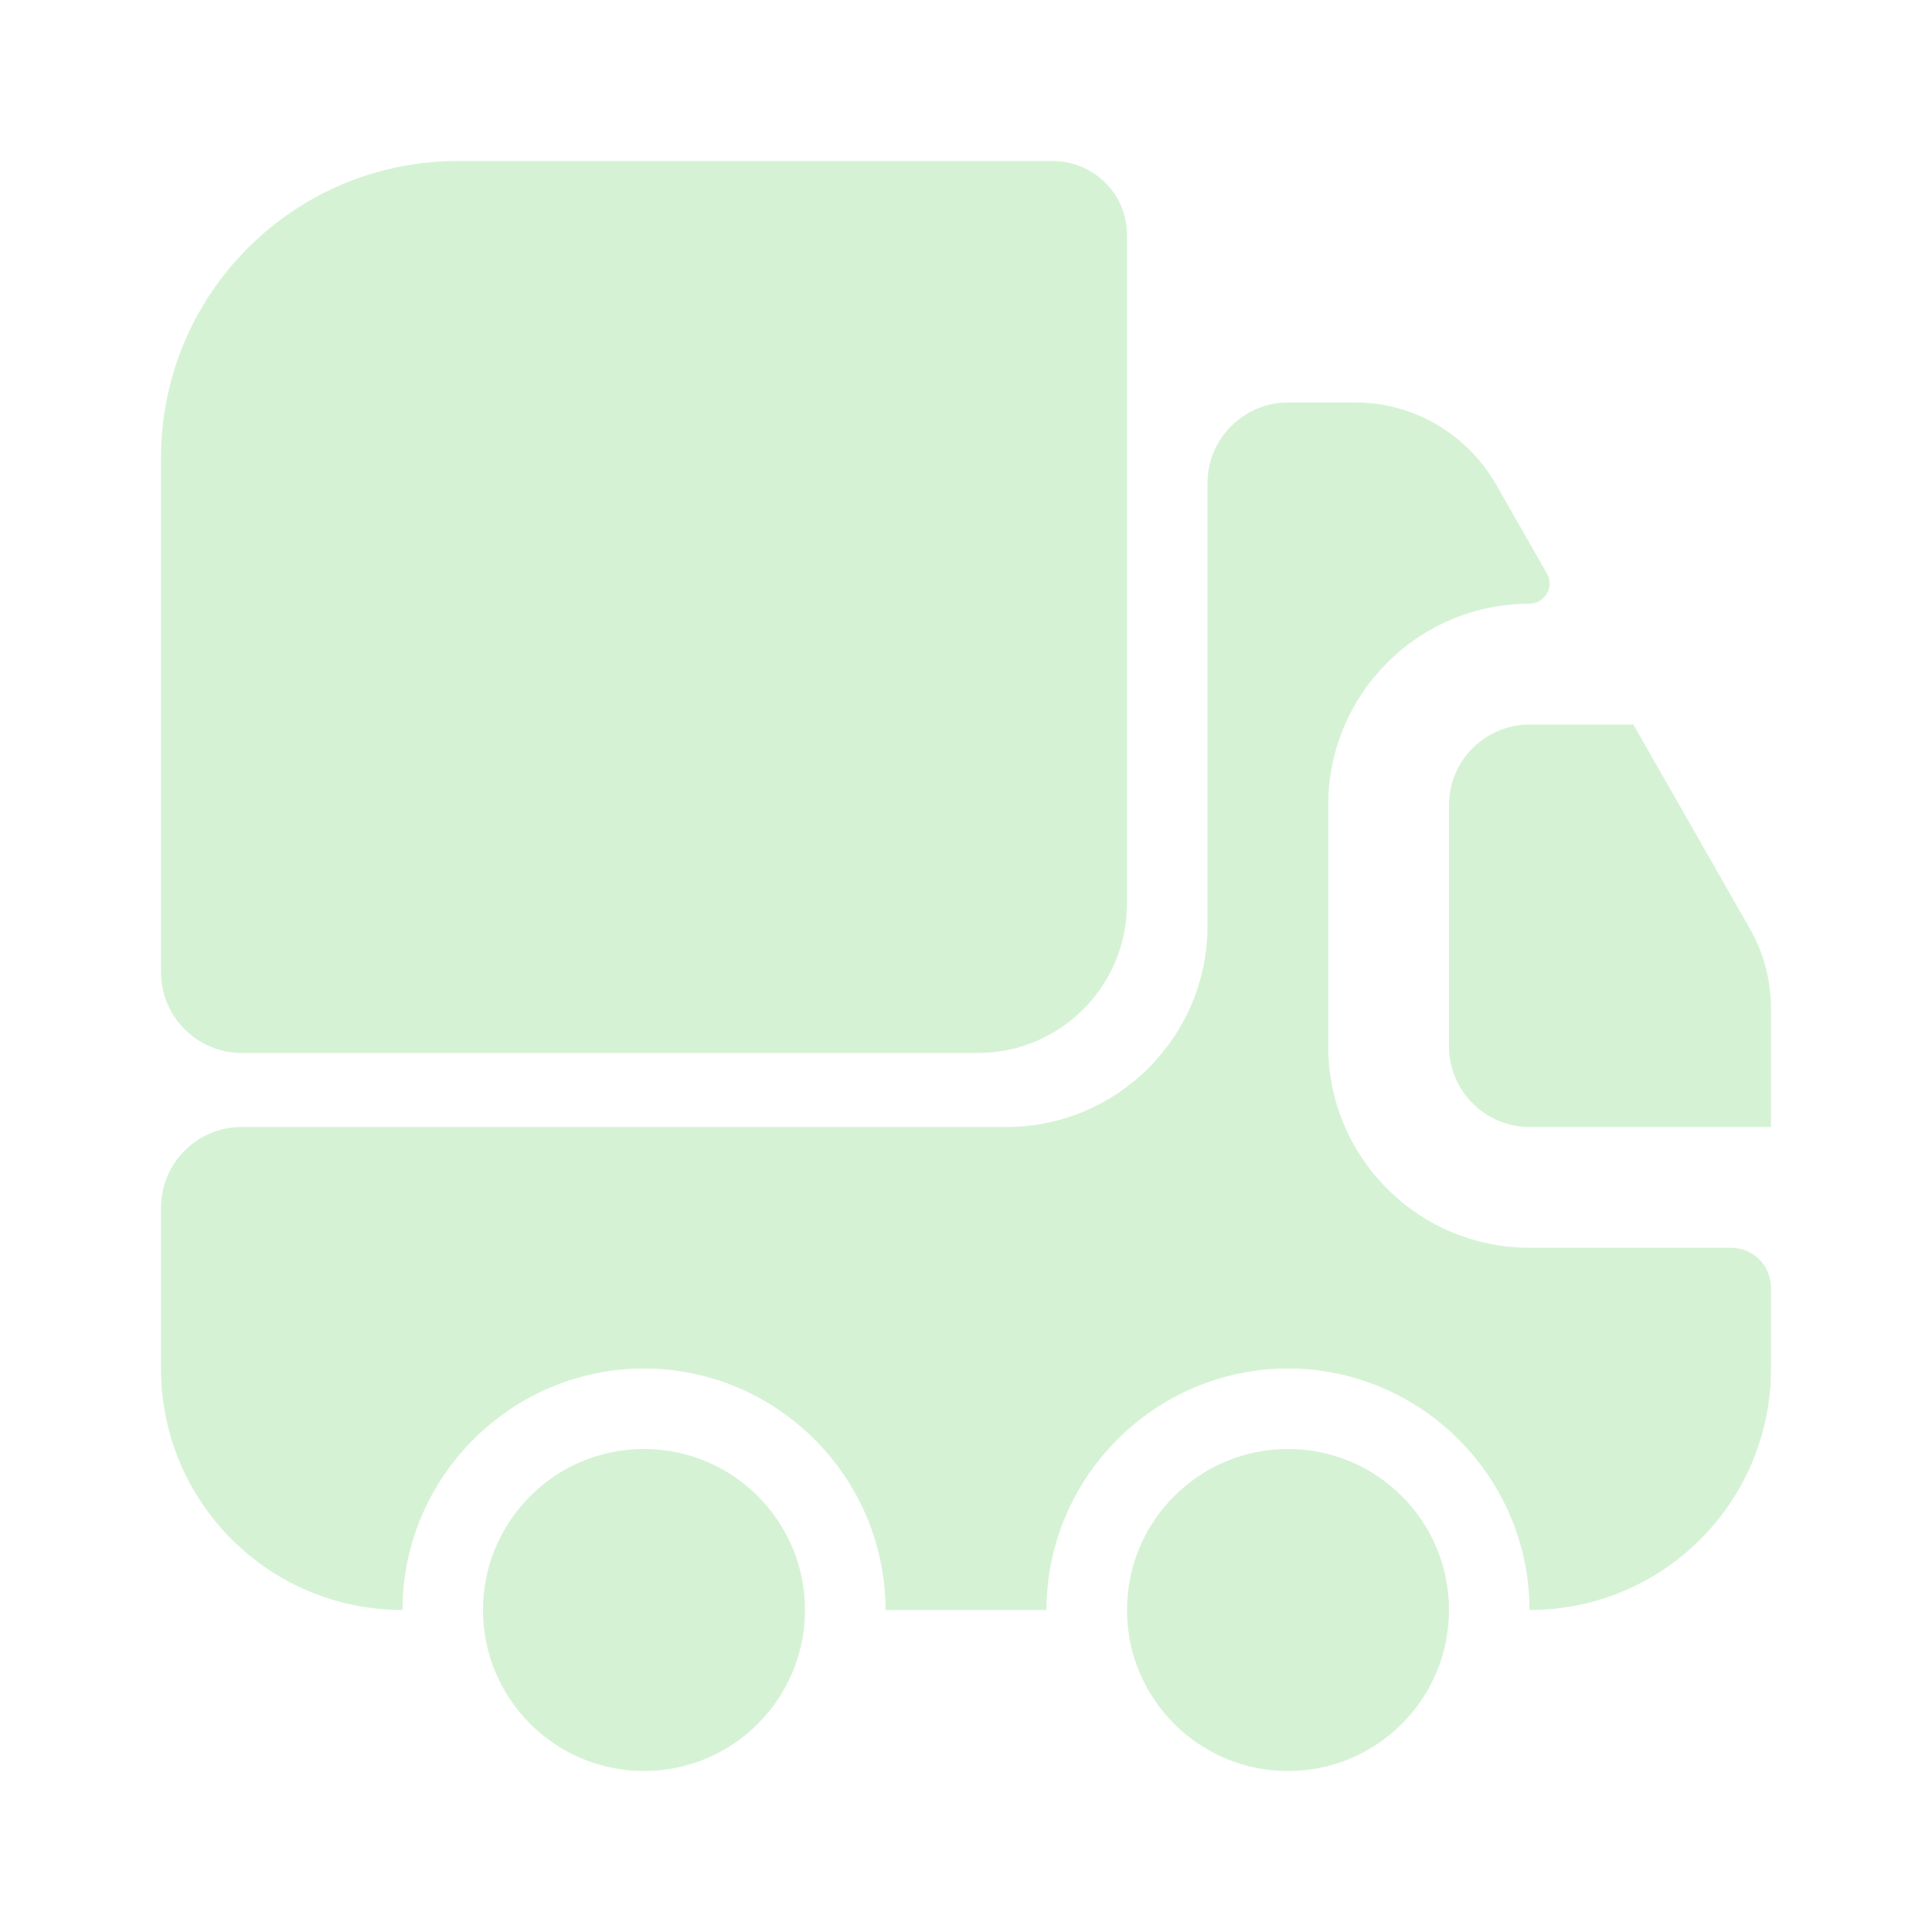
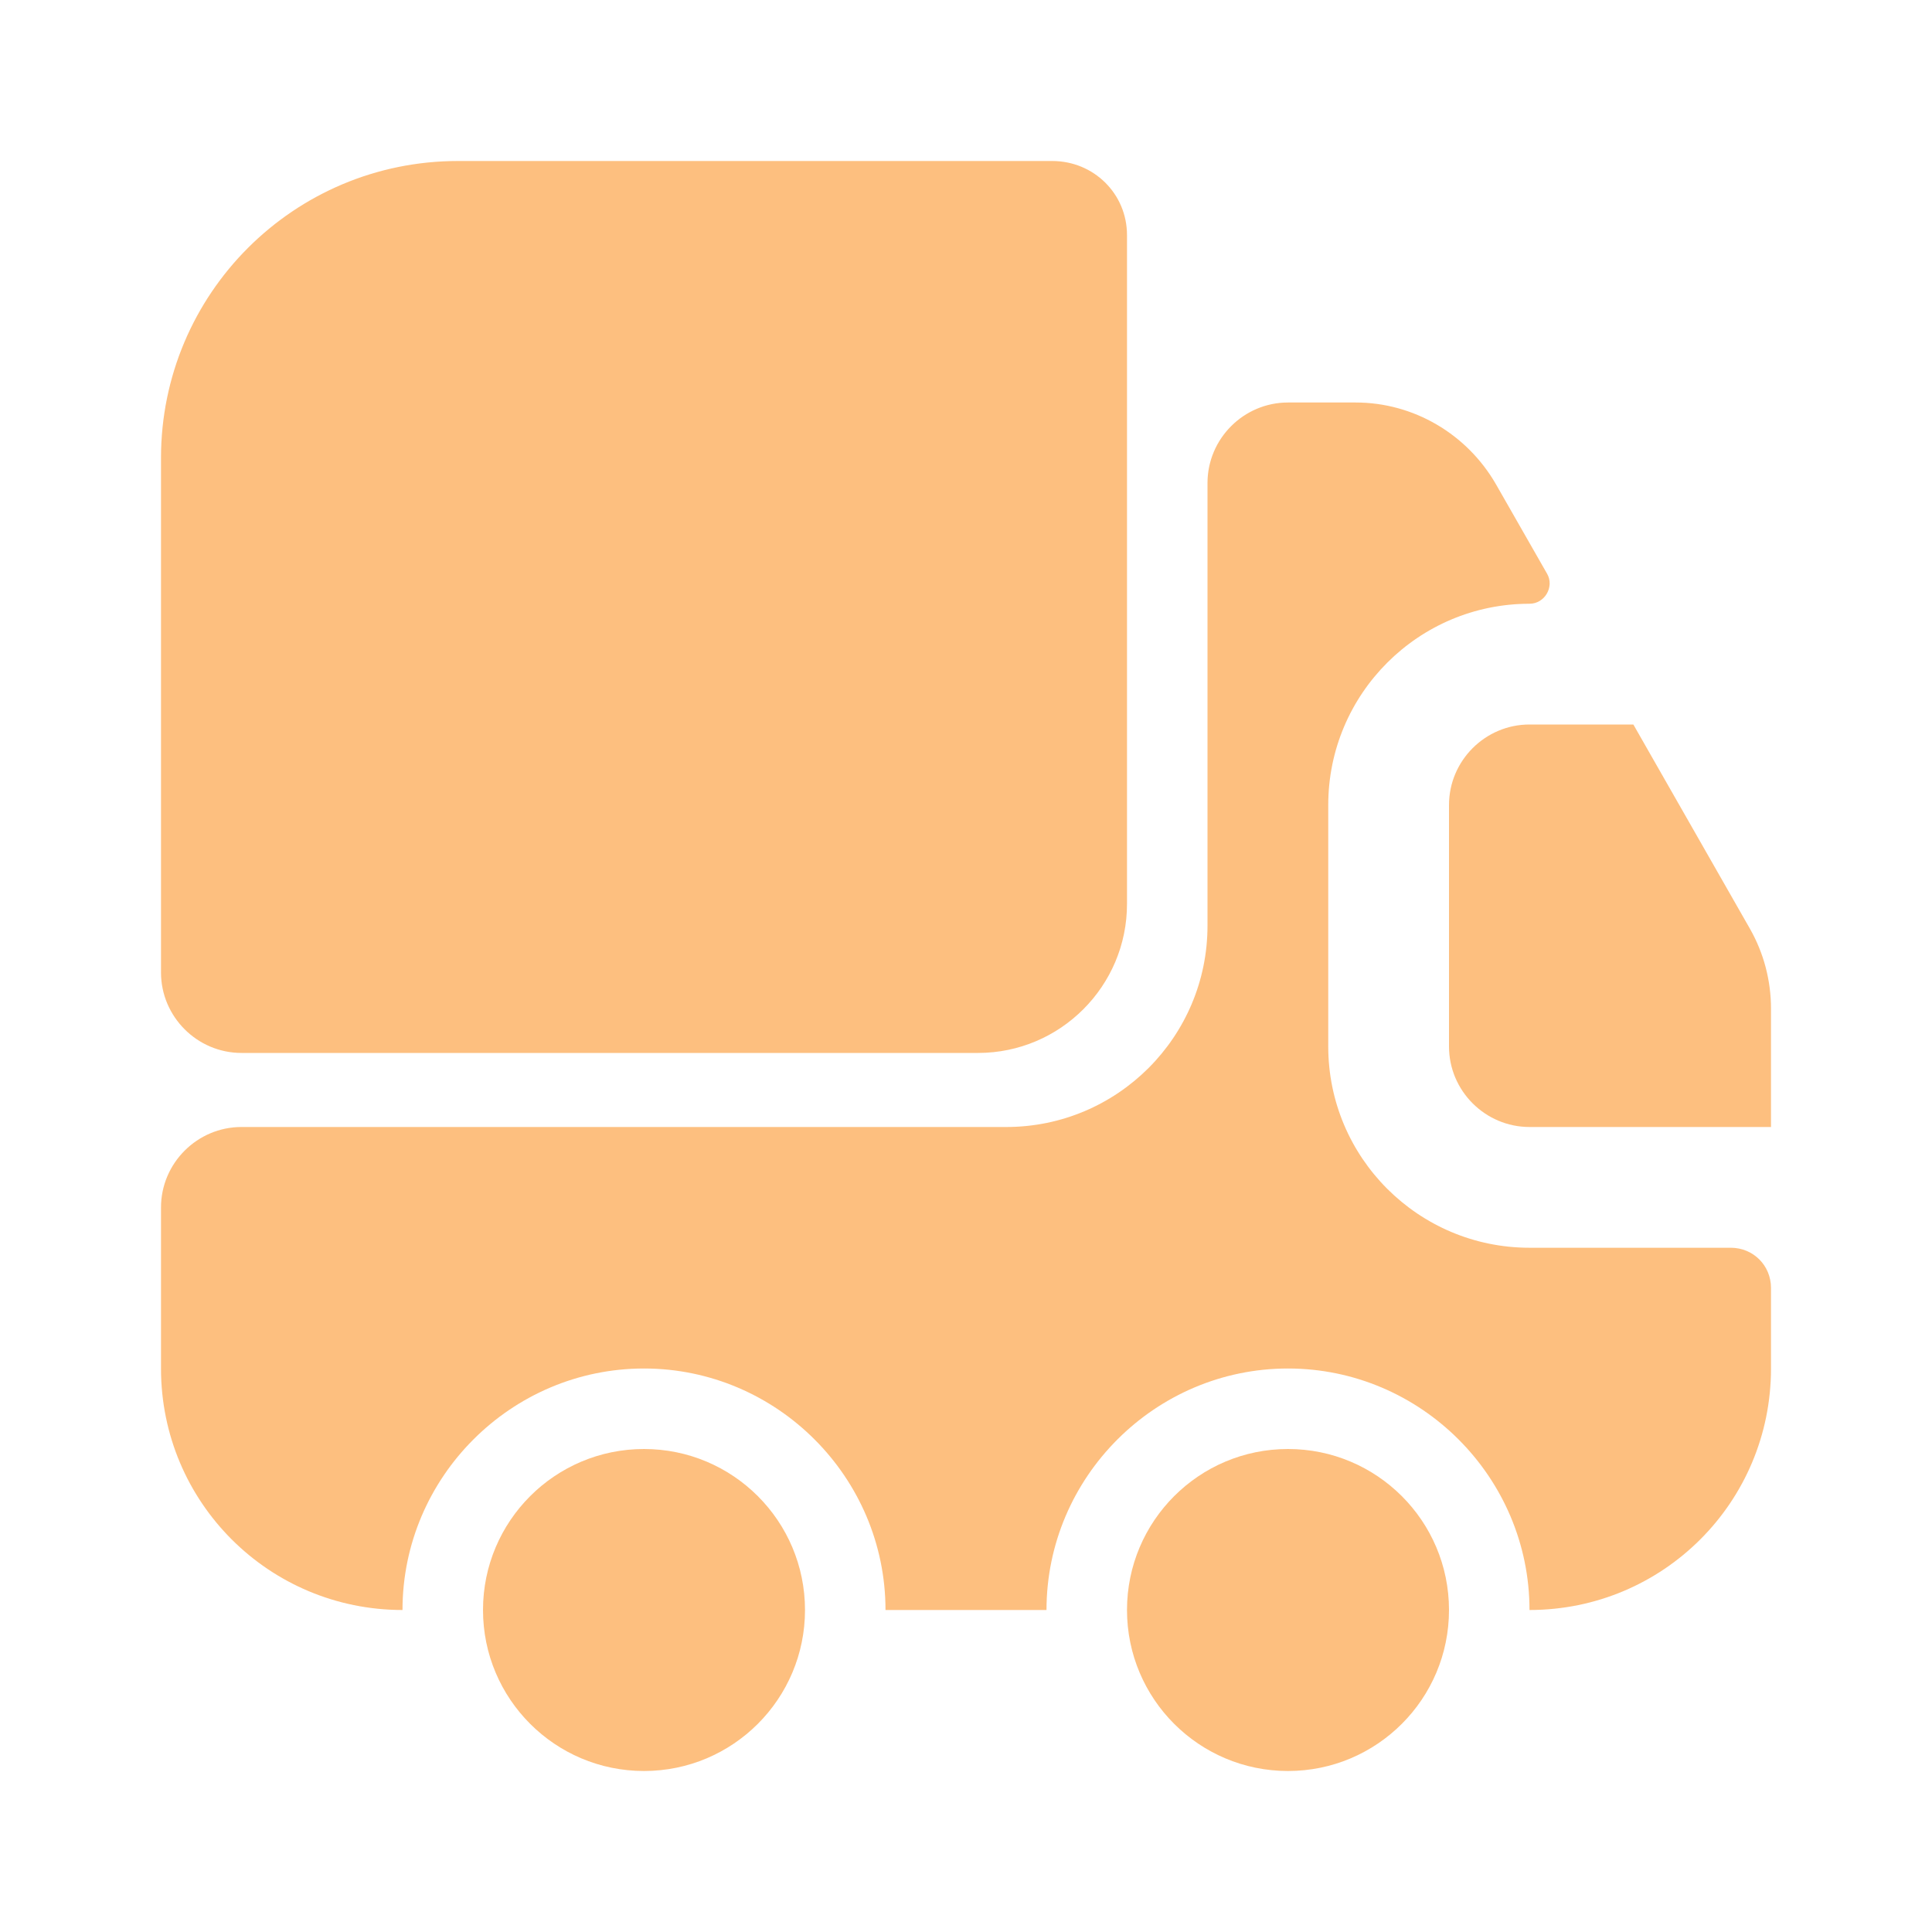
<svg xmlns="http://www.w3.org/2000/svg" width="150" height="150" viewBox="0 0 150 150" fill="none">
-   <path d="M87.5 18.25V70.188C87.5 76.562 82.312 81.75 75.938 81.75H18.75C15.312 81.75 12.5 78.938 12.5 75.5V35.562C12.5 22.812 22.812 12.5 35.562 12.5H81.688C84.938 12.5 87.5 15.062 87.5 18.25Z" fill="#35C12F" fill-opacity="0.2" />
-   <path d="M134.375 96.875C136.125 96.875 137.5 98.25 137.5 100V106.25C137.5 116.625 129.125 125 118.75 125C118.75 114.688 110.312 106.25 100 106.25C89.688 106.25 81.25 114.688 81.25 125H68.75C68.75 114.688 60.312 106.25 50 106.25C39.688 106.25 31.25 114.688 31.25 125C20.875 125 12.5 116.625 12.5 106.25V93.75C12.5 90.312 15.312 87.5 18.75 87.5H78.125C86.75 87.5 93.75 80.5 93.75 71.875V37.5C93.75 34.062 96.562 31.25 100 31.25H105.25C109.75 31.25 113.875 33.688 116.125 37.562L120.125 44.562C120.687 45.562 119.938 46.875 118.75 46.875C110.125 46.875 103.125 53.875 103.125 62.5V81.25C103.125 89.875 110.125 96.875 118.75 96.875H134.375Z" fill="#35C12F" fill-opacity="0.2" />
-   <path d="M50 137.5C56.904 137.5 62.5 131.904 62.5 125C62.5 118.096 56.904 112.5 50 112.5C43.096 112.5 37.5 118.096 37.5 125C37.5 131.904 43.096 137.5 50 137.5Z" fill="#35C12F" fill-opacity="0.2" />
-   <path d="M100 137.5C106.904 137.5 112.5 131.904 112.5 125C112.5 118.096 106.904 112.5 100 112.5C93.096 112.5 87.5 118.096 87.5 125C87.5 131.904 93.096 137.5 100 137.5Z" fill="#35C12F" fill-opacity="0.2" />
-   <path d="M137.5 78.312V87.5H118.75C115.312 87.5 112.5 84.688 112.5 81.25V62.5C112.5 59.062 115.312 56.25 118.75 56.25H126.813L135.875 72.125C136.937 74 137.5 76.125 137.5 78.312Z" fill="#35C12F" fill-opacity="0.2" />
+   <path d="M87.5 18.25V70.188C87.5 76.562 82.312 81.75 75.938 81.75H18.75C15.312 81.75 12.5 78.938 12.5 75.5V35.562C12.5 22.812 22.812 12.5 35.562 12.5H81.688C84.938 12.5 87.5 15.062 87.5 18.25Z" fill="#FC8000" fill-opacity="0.5" />
+   <path d="M134.375 96.875C136.125 96.875 137.5 98.25 137.5 100V106.25C137.5 116.625 129.125 125 118.75 125C118.75 114.688 110.312 106.25 100 106.25C89.688 106.25 81.25 114.688 81.25 125H68.75C68.75 114.688 60.312 106.25 50 106.25C39.688 106.25 31.25 114.688 31.25 125C20.875 125 12.5 116.625 12.5 106.25V93.75C12.5 90.312 15.312 87.5 18.75 87.5H78.125C86.75 87.5 93.75 80.5 93.75 71.875V37.5C93.75 34.062 96.562 31.25 100 31.25H105.25C109.75 31.25 113.875 33.688 116.125 37.562L120.125 44.562C120.687 45.562 119.938 46.875 118.75 46.875C110.125 46.875 103.125 53.875 103.125 62.5V81.25C103.125 89.875 110.125 96.875 118.75 96.875H134.375Z" fill="#FC8000" fill-opacity="0.5" />
+   <path d="M50 137.5C56.904 137.5 62.5 131.904 62.5 125C62.5 118.096 56.904 112.5 50 112.5C43.096 112.5 37.5 118.096 37.5 125C37.5 131.904 43.096 137.5 50 137.5Z" fill="#FC8000" fill-opacity="0.5" />
+   <path d="M100 137.5C106.904 137.5 112.5 131.904 112.5 125C112.5 118.096 106.904 112.5 100 112.5C93.096 112.5 87.5 118.096 87.5 125C87.5 131.904 93.096 137.5 100 137.5Z" fill="#FC8000" fill-opacity="0.5" />
+   <path d="M137.5 78.312V87.5H118.75C115.312 87.5 112.5 84.688 112.5 81.25V62.5C112.5 59.062 115.312 56.25 118.75 56.25H126.813L135.875 72.125C136.937 74 137.5 76.125 137.5 78.312Z" fill="#FC8000" fill-opacity="0.5" />
</svg>
